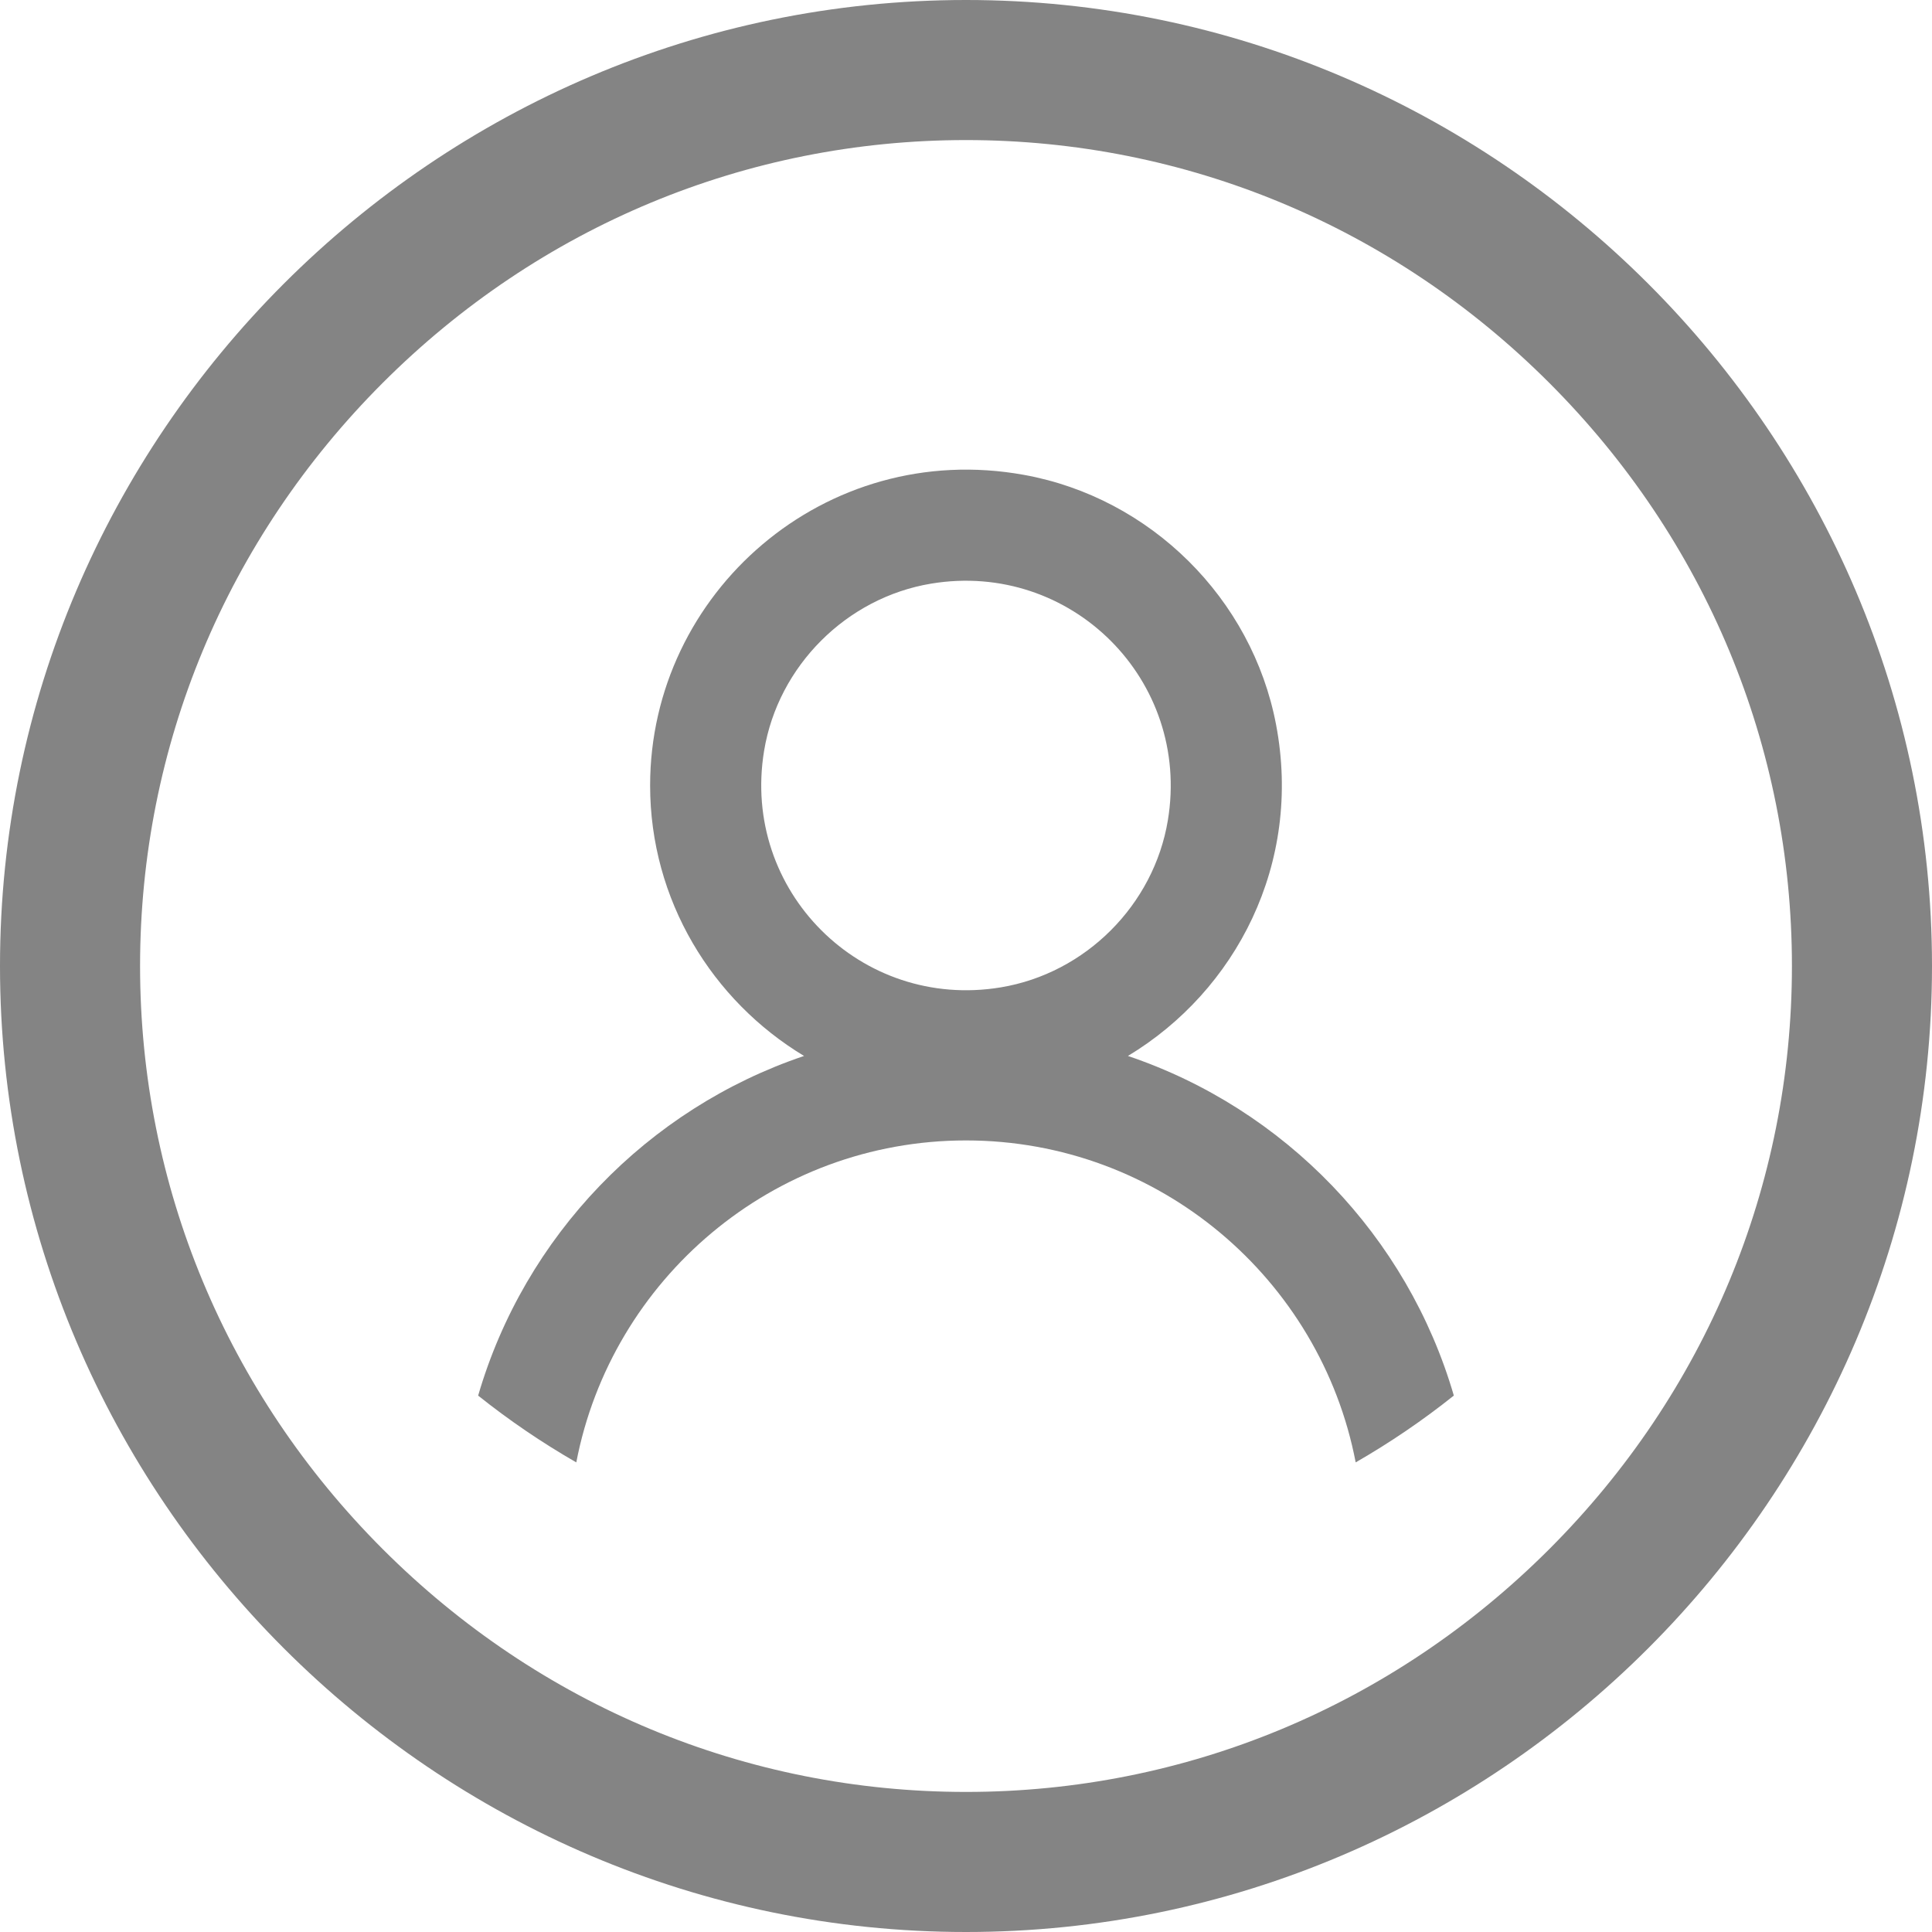
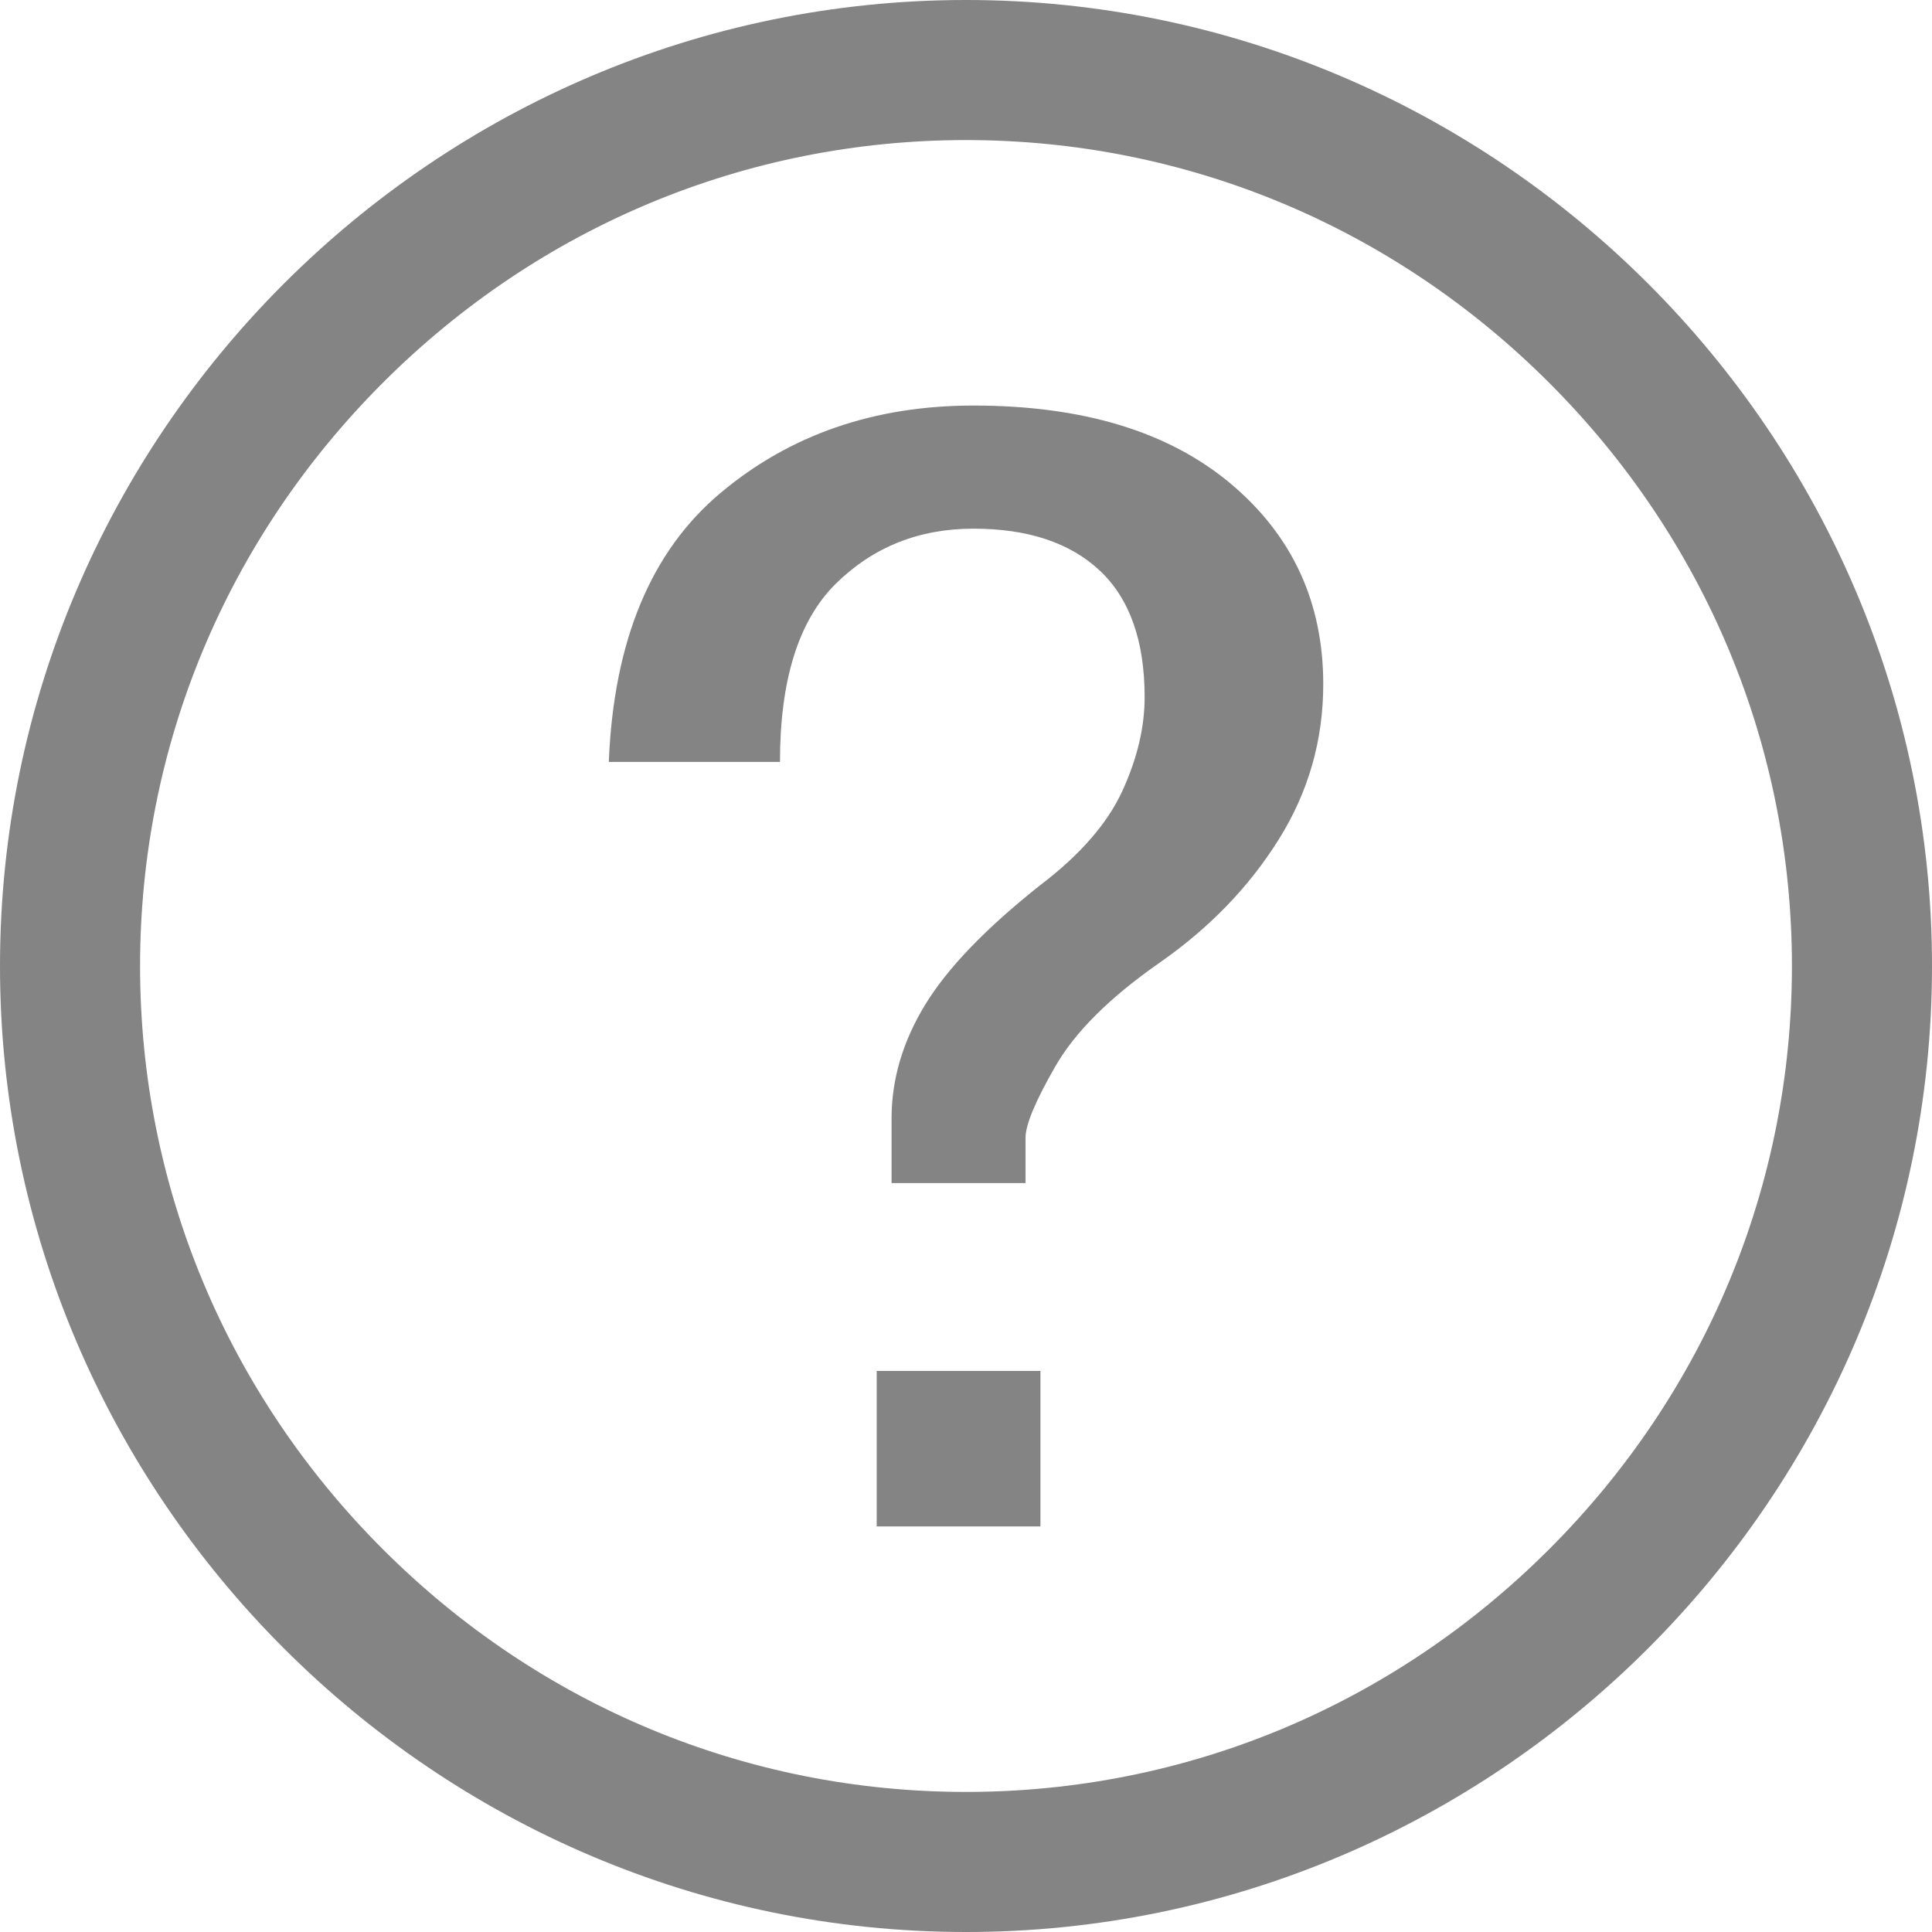
<svg xmlns="http://www.w3.org/2000/svg" version="1.1" id="图层_1" x="0px" y="0px" width="80px" height="80px" viewBox="0 0 80 80" enable-background="new 0 0 80 80" xml:space="preserve">
  <g>
-     <path fill="#848484" d="M46.705,43.725c4.467-2.692,7.228-7.958,6.135-13.716c-0.993-5.228-5.204-9.4-10.441-10.346   c-8.236-1.488-15.479,4.883-15.479,12.862c0,4.744,2.568,8.906,6.374,11.2c-6.489,2.189-11.572,7.459-13.495,14.064   c1.279,1.021,2.638,1.945,4.064,2.766C25.319,52.972,31.999,47.223,40,47.223c8.001,0,14.681,5.749,16.136,13.331   c1.427-0.821,2.785-1.745,4.064-2.766C58.277,51.184,53.194,45.914,46.705,43.725z M41.438,40.885   c-5.794,0.958-10.756-4.004-9.798-9.798c0.58-3.51,3.411-6.341,6.921-6.921c5.794-0.958,10.756,4.004,9.798,9.798   C47.779,37.473,44.948,40.304,41.438,40.885z" />
-     <path fill="#848484" d="M40,5.8c9.091,0,17.667,3.57,24.149,10.051C70.63,22.333,74.2,30.909,74.2,40   c0,9.091-3.57,17.667-10.051,24.149C57.667,70.63,49.091,74.2,40,74.2c-9.091,0-17.667-3.57-24.149-10.051   C9.37,57.667,5.8,49.091,5.8,40c0-9.091,3.57-17.667,10.051-24.149C22.333,9.37,30.909,5.8,40,5.8 M40,0L40,0C18,0,0,18,0,40v0   c0,22,18,40,40,40h0c22,0,40-18,40-40v0C80,18,62,0,40,0L40,0z" />
+     <path fill="#848484" d="M40,5.8c9.091,0,17.667,3.57,24.149,10.051C70.63,22.333,74.2,30.909,74.2,40s-3.57,17.667-10.051,24.149   C57.667,70.63,49.091,74.2,40,74.2c-9.091,0-17.667-3.57-24.149-10.051C9.37,57.667,5.8,49.091,5.8,40   c0-9.091,3.57-17.667,10.051-24.149C22.333,9.37,30.909,5.8,40,5.8 M40,0L40,0C18,0,0,18,0,40v0c0,22,18,40,40,40h0   c22,0,40-18,40-40v0C80,18,62,0,40,0L40,0z" />
+     <g>
+       <path fill="#848484" d="M54.793,28.33c0,2.327-0.616,4.473-1.849,6.439c-1.233,1.97-2.88,3.668-4.931,5.097    c-2.057,1.434-3.496,2.864-4.315,4.292c-0.824,1.434-1.233,2.415-1.233,2.951v1.878h-5.547v-2.683c0-1.61,0.462-3.173,1.387-4.695    c0.925-1.517,2.514-3.173,4.777-4.963c1.642-1.249,2.774-2.549,3.39-3.89s0.925-2.636,0.925-3.89c0-2.322-0.616-4.066-1.849-5.231    c-1.233-1.161-2.981-1.744-5.239-1.744c-2.263,0-4.161,0.763-5.701,2.28c-1.541,1.522-2.311,3.982-2.311,7.378h-7.088    c0.202-5.005,1.743-8.719,4.623-11.134c2.874-2.415,6.366-3.622,10.478-3.622c4.517,0,8.061,1.073,10.632,3.219    C53.507,22.159,54.793,24.934,54.793,28.33z M43.082,63.206h-6.78v-6.439h6.78V63.206z" />
+     </g>
  </g>
</svg>
